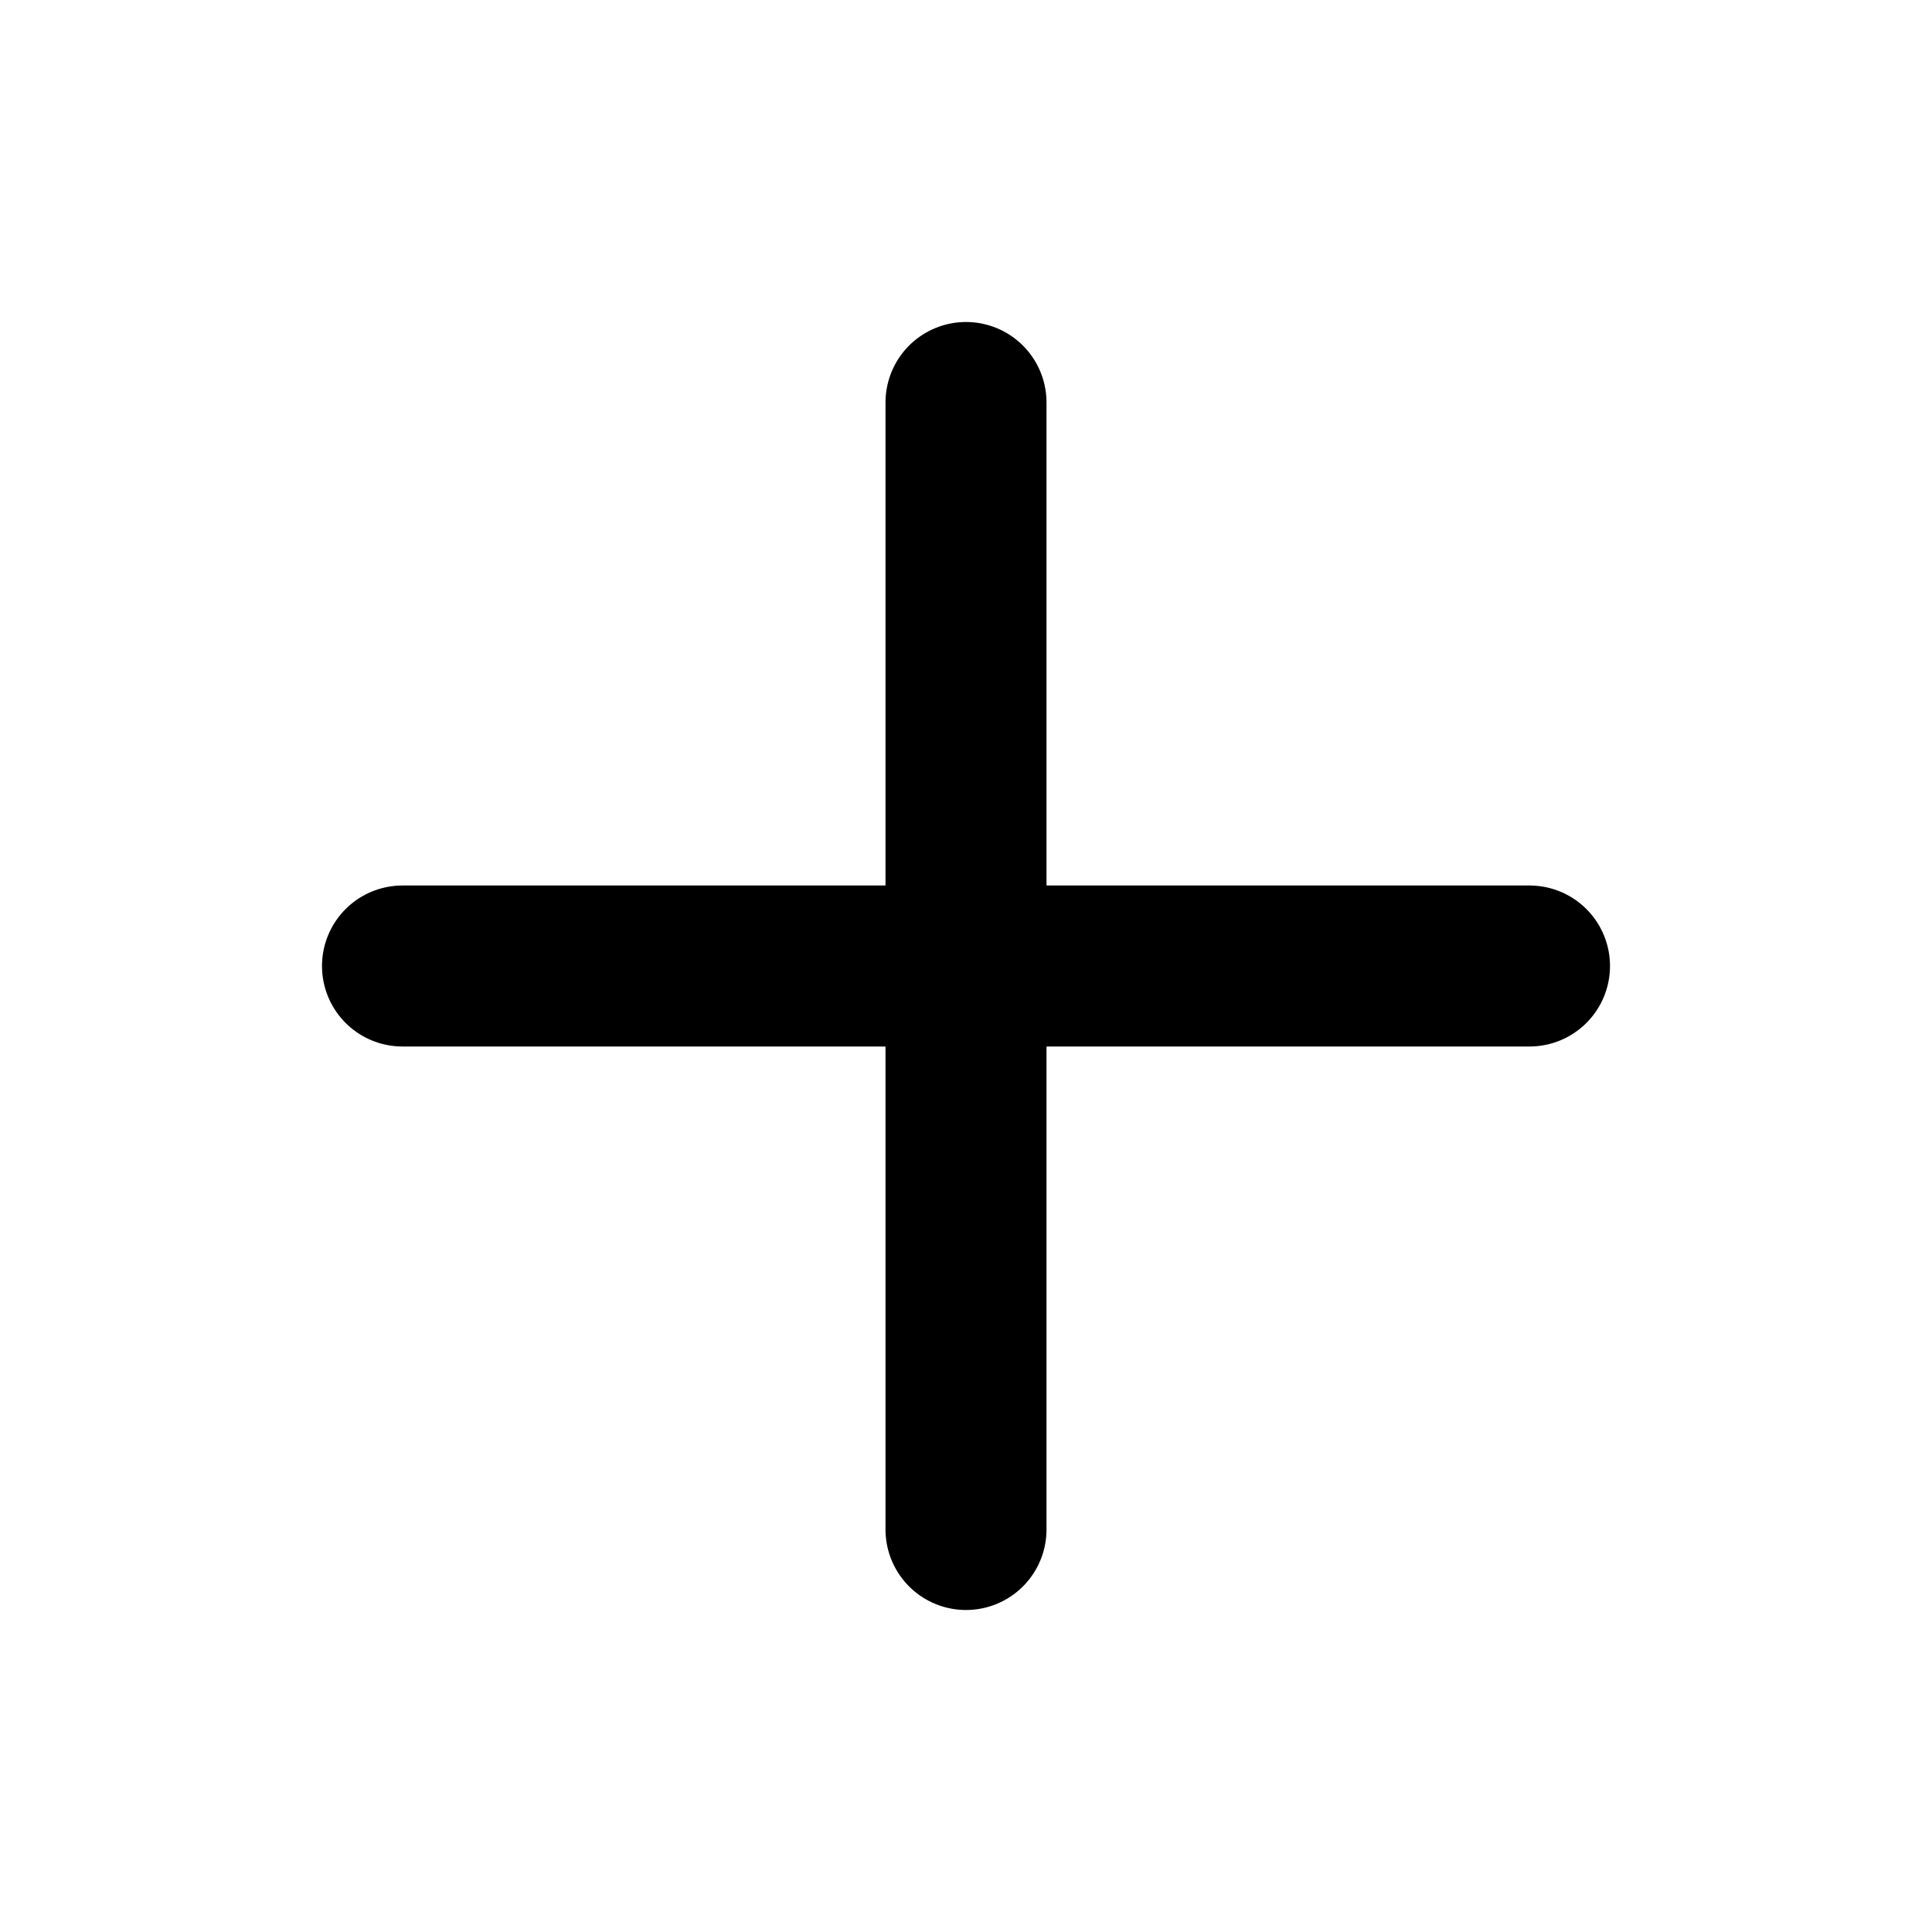
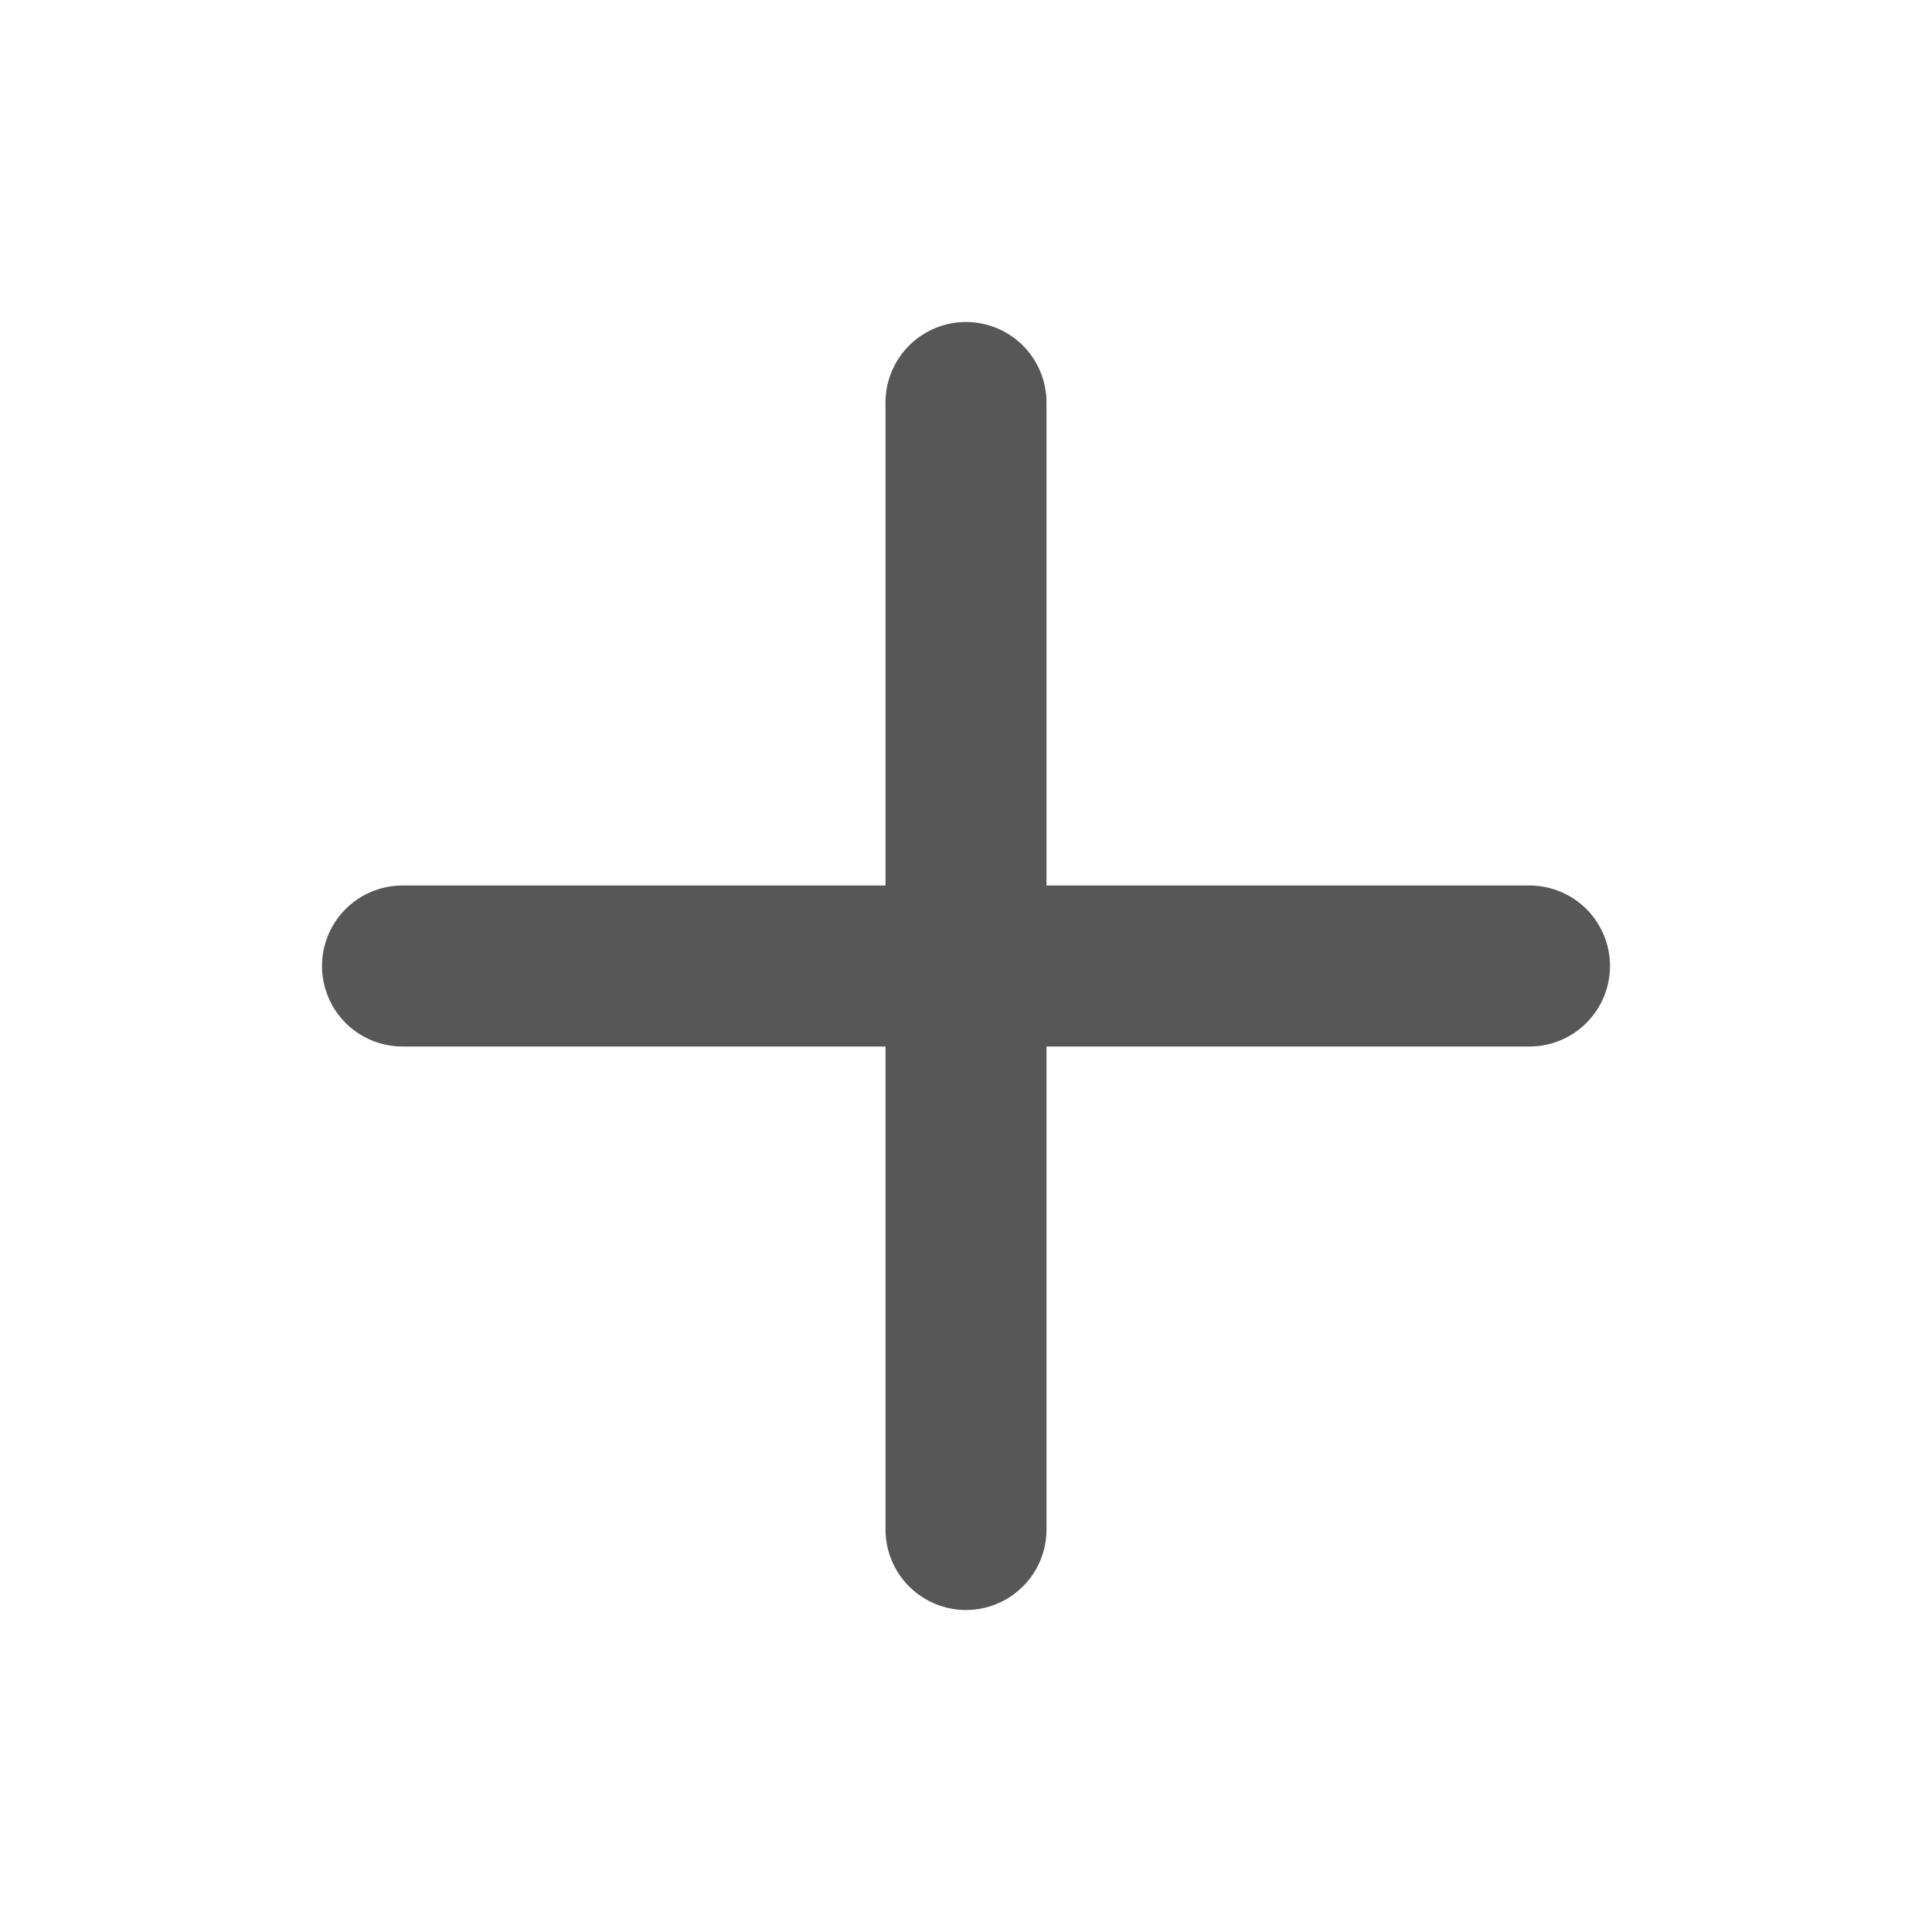
<svg xmlns="http://www.w3.org/2000/svg" width="30px" height="30px" viewBox="0 0 24 24">
  <g id="Complete">
    <g data-name="add" id="add-2">
      <g>
-         <line fill="none" stroke="#000000" stroke-linecap="round" stroke-linejoin="round" stroke-width="2" x1="12" x2="12" y1="19" y2="5" />
-         <line fill="none" stroke="#000000" stroke-linecap="round" stroke-linejoin="round" stroke-width="2" x1="5" x2="19" y1="12" y2="12" />
+         <line fill="none" stroke="#575757" stroke-linecap="round" stroke-linejoin="round" stroke-width="2" x1="12" x2="12" y1="19" y2="5" />
+         <line fill="none" stroke="#575757" stroke-linecap="round" stroke-linejoin="round" stroke-width="2" x1="5" x2="19" y1="12" y2="12" />
      </g>
    </g>
  </g>
</svg>
